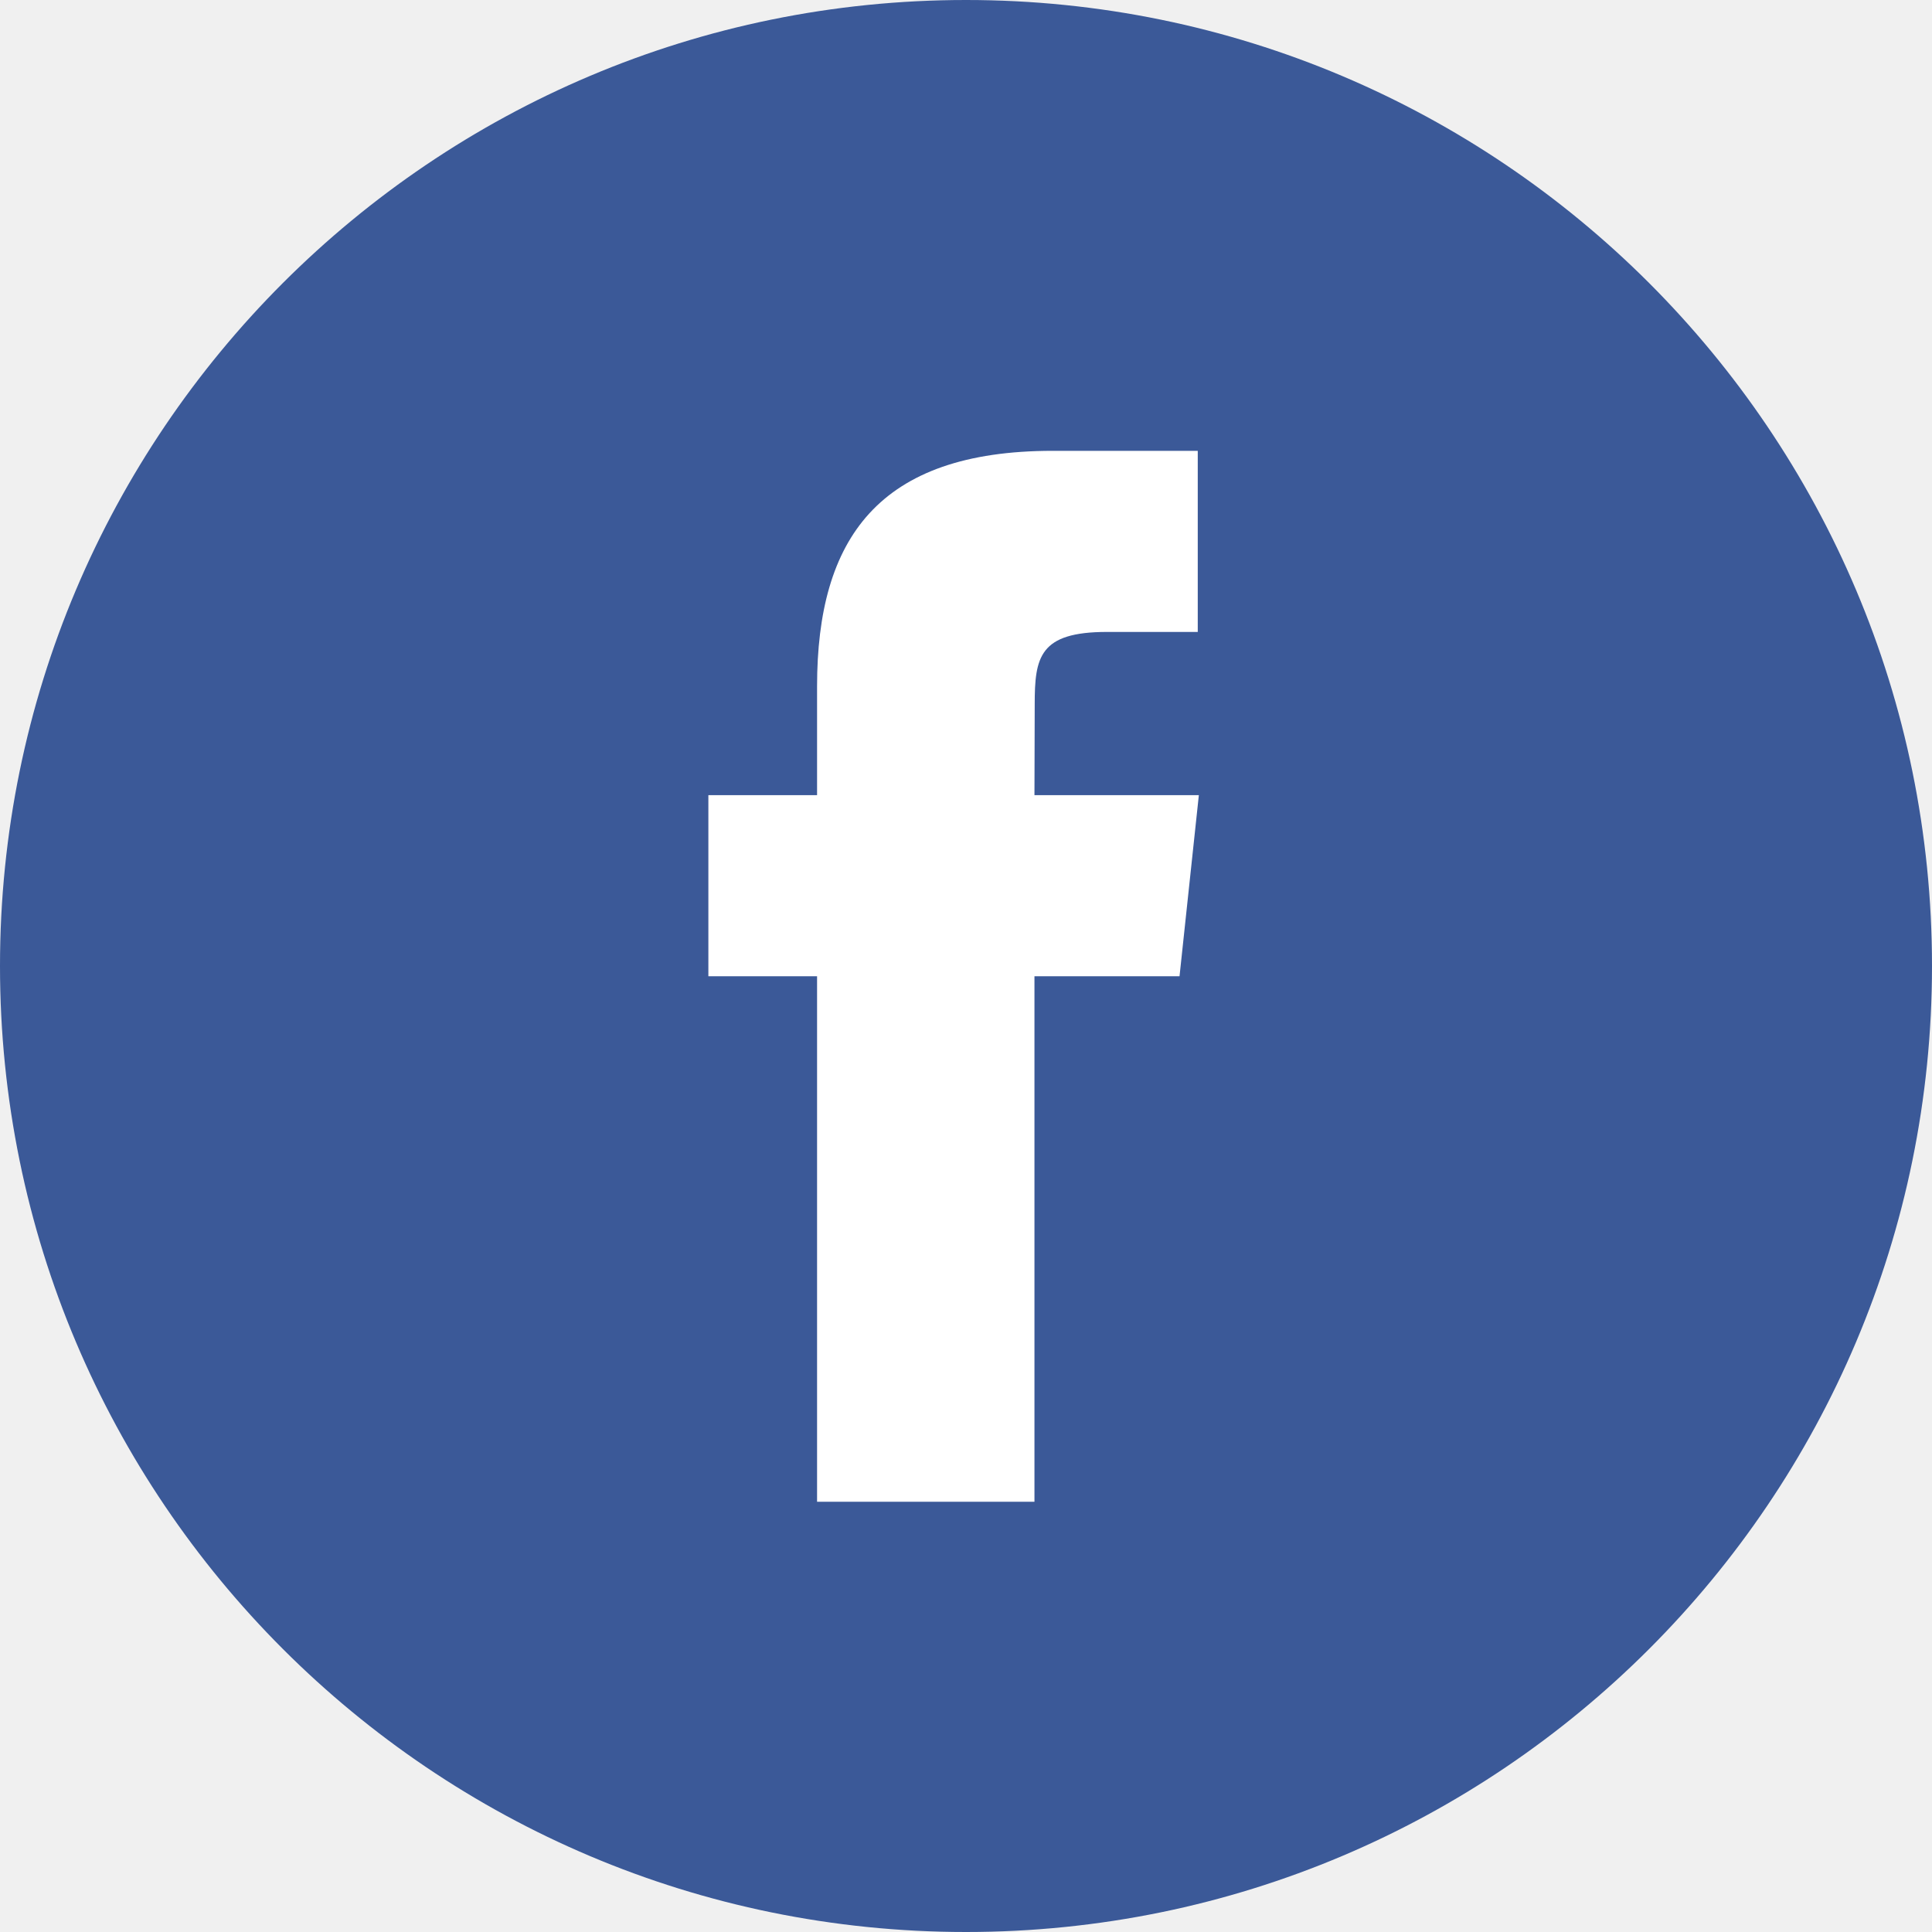
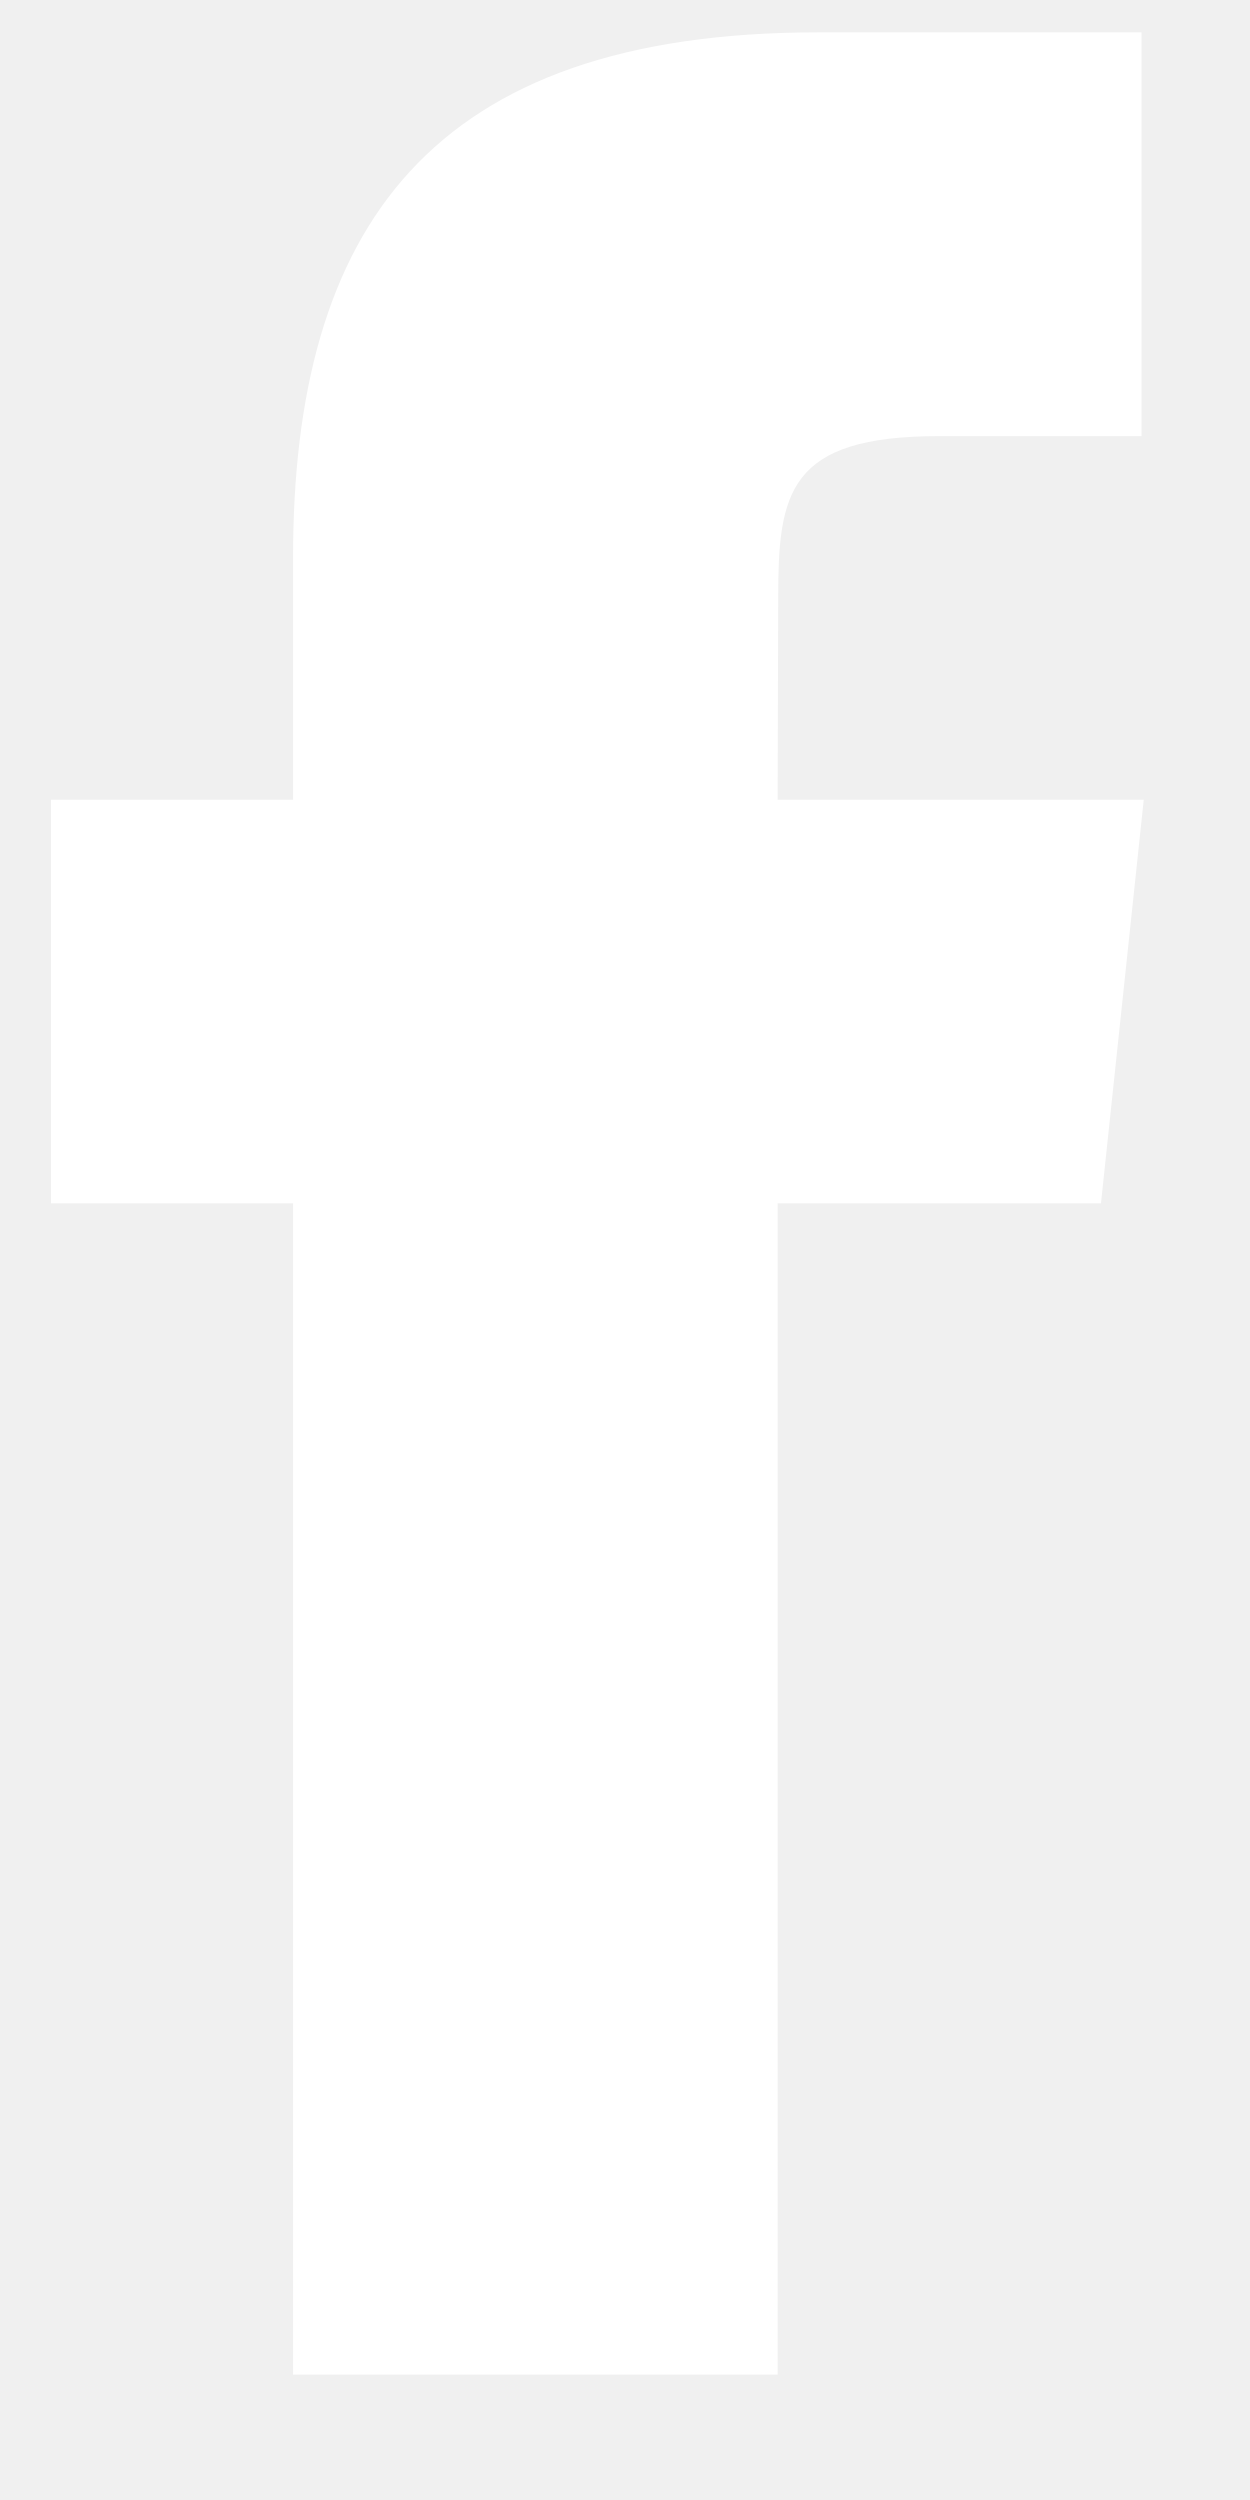
- <svg xmlns="http://www.w3.org/2000/svg" width="23" height="23" viewBox="0 0 23 23">
-   <g fill="none" fill-rule="evenodd">
-     <path fill="#3B5998" d="M0 11.5C0 5.149 5.149 0 11.5 0S23 5.149 23 11.5 17.851 23 11.5 23 0 17.851 0 11.5z" />
-     <path fill="#FFF" d="M12.315 17.878v-6.256h1.727l.23-2.156h-1.957l.003-1.08c0-.562.054-.863.861-.863h1.08V5.367h-1.727c-2.075 0-2.805 1.046-2.805 2.804v1.295H8.433v2.156h1.294v6.256h2.588z" />
-   </g>
+ <svg xmlns="http://www.w3.org/2000/svg" width="9" height="18" viewBox="0 0 9 18" fill="none">
+   <path fill-rule="evenodd" clip-rule="evenodd" d="M5.599 17.097V8.664H7.927L8.235 5.758H5.599L5.603 4.304C5.603 3.546 5.675 3.14 6.763 3.14H8.219V0.233H5.891C3.094 0.233 2.11 1.643 2.11 4.014V5.758H0.367V8.664H2.11V17.097H5.599Z" fill="white" />
</svg>
